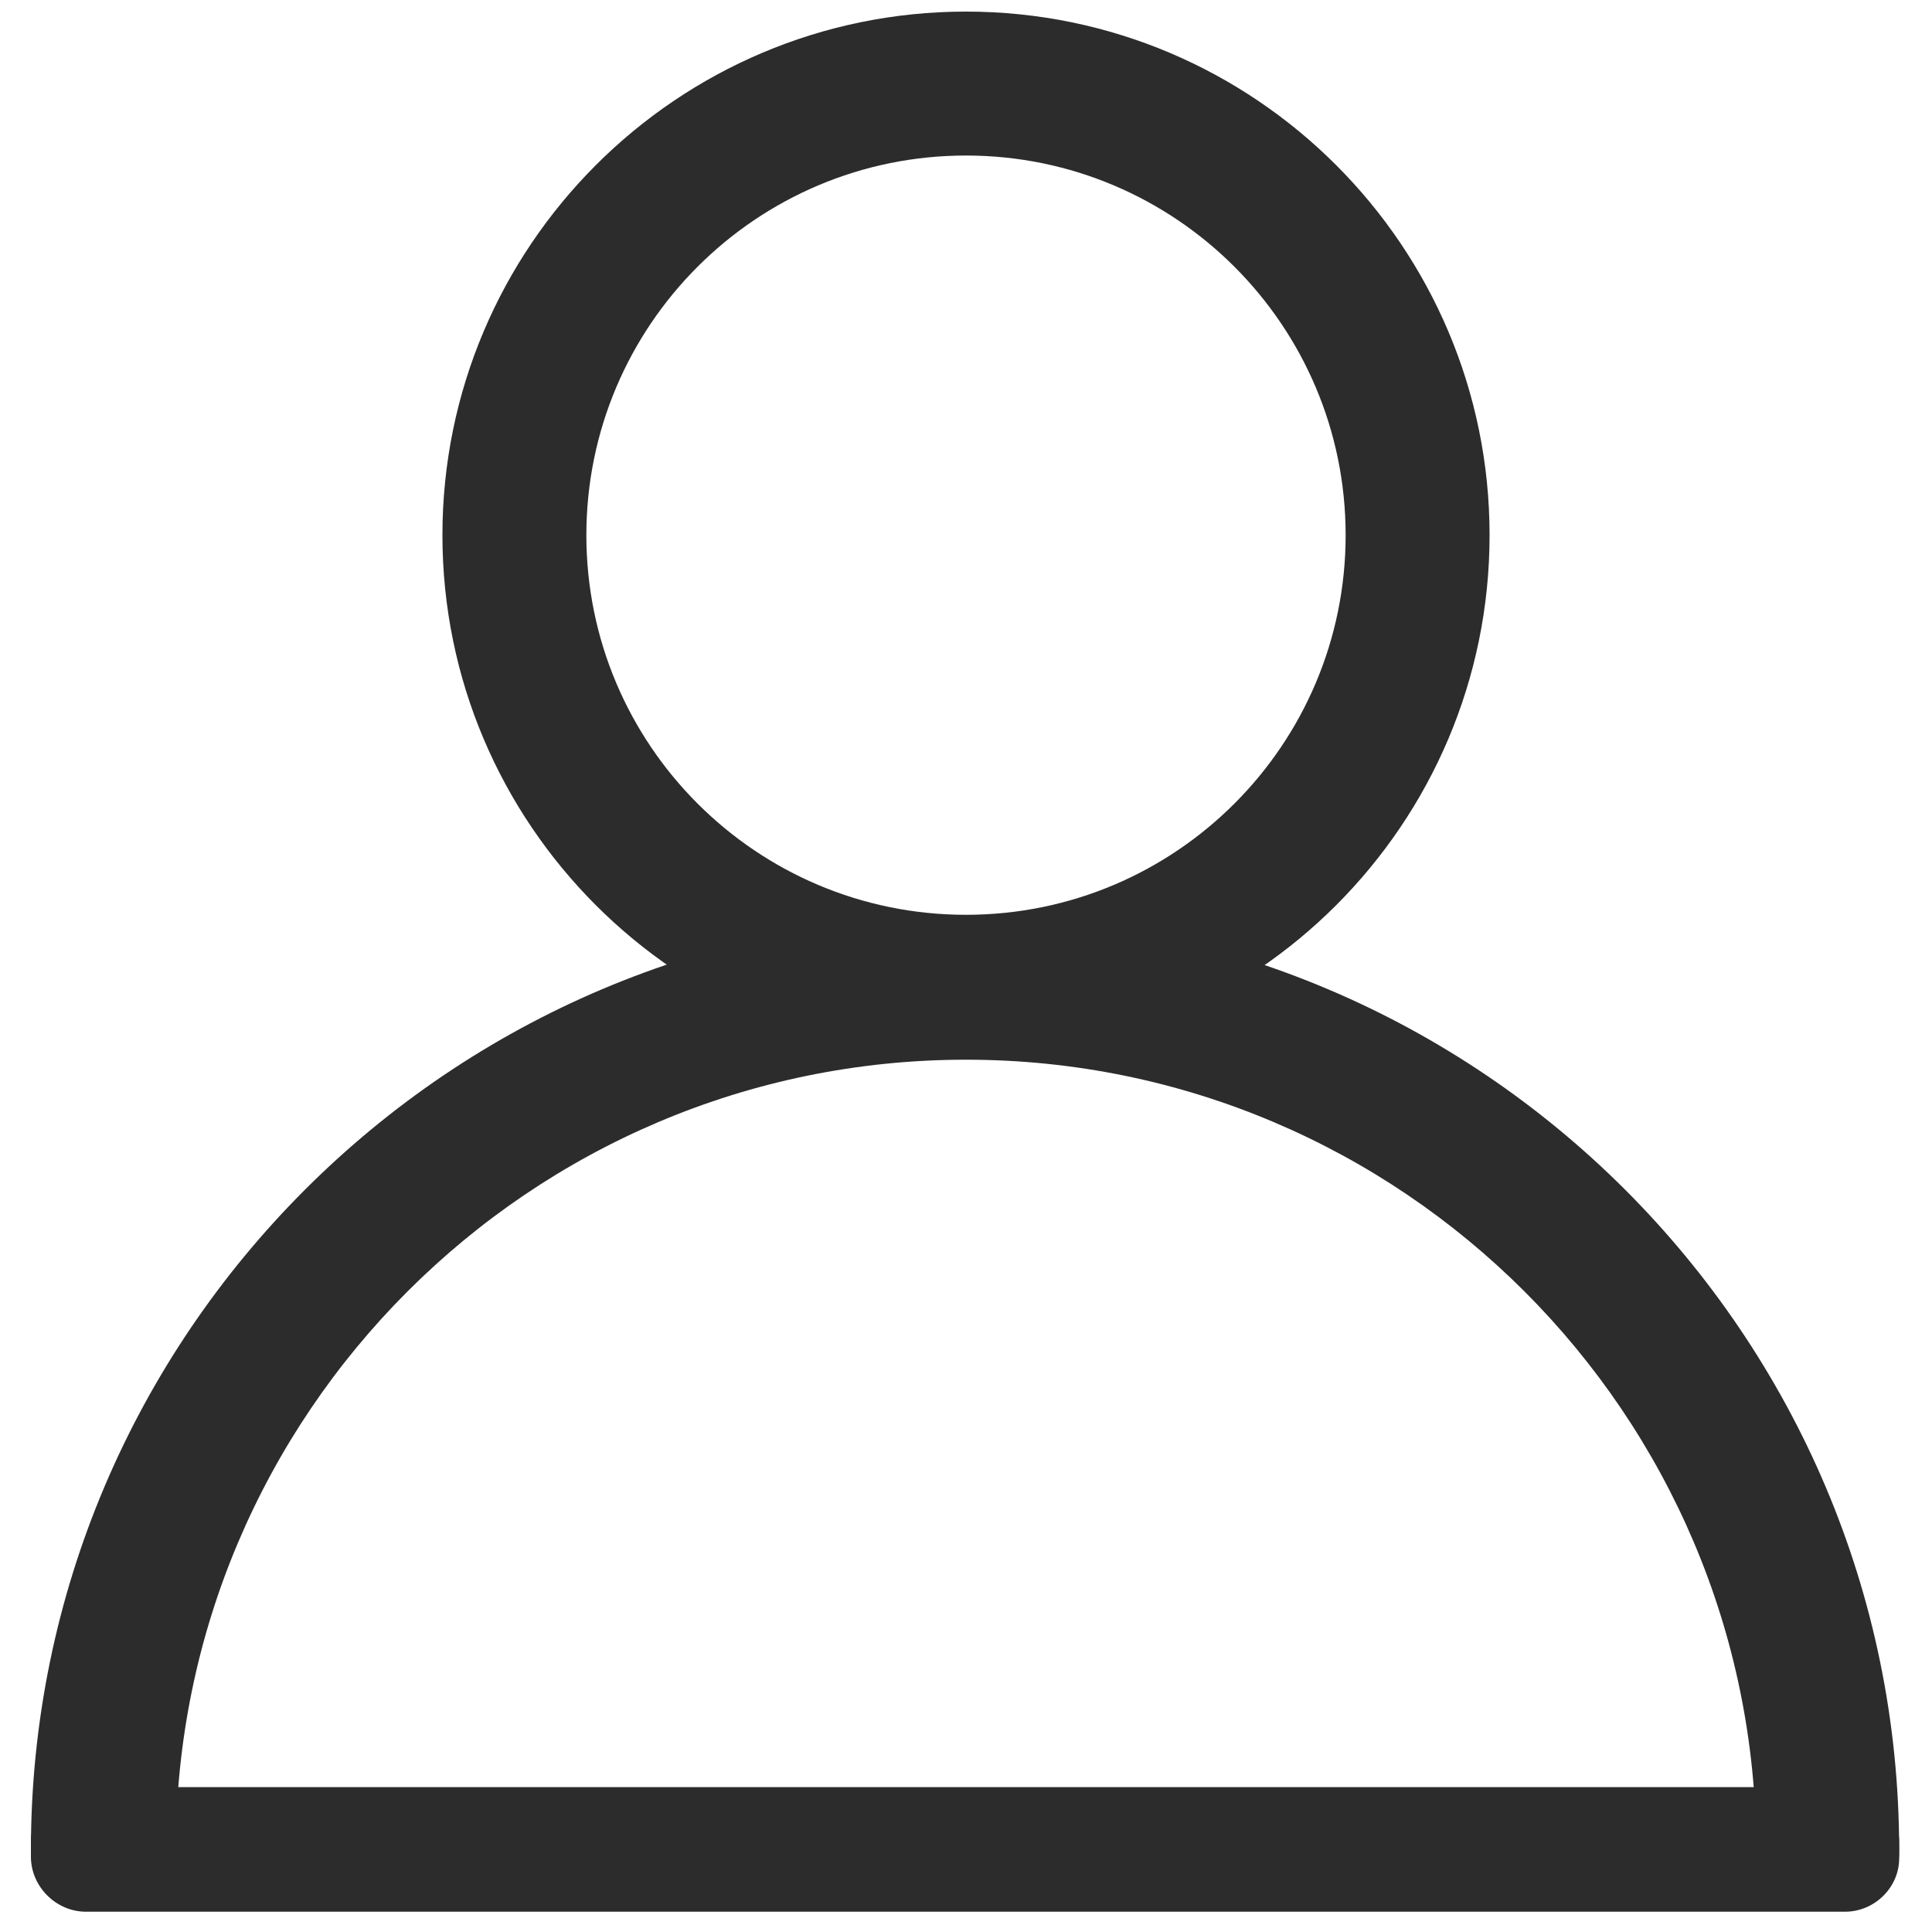
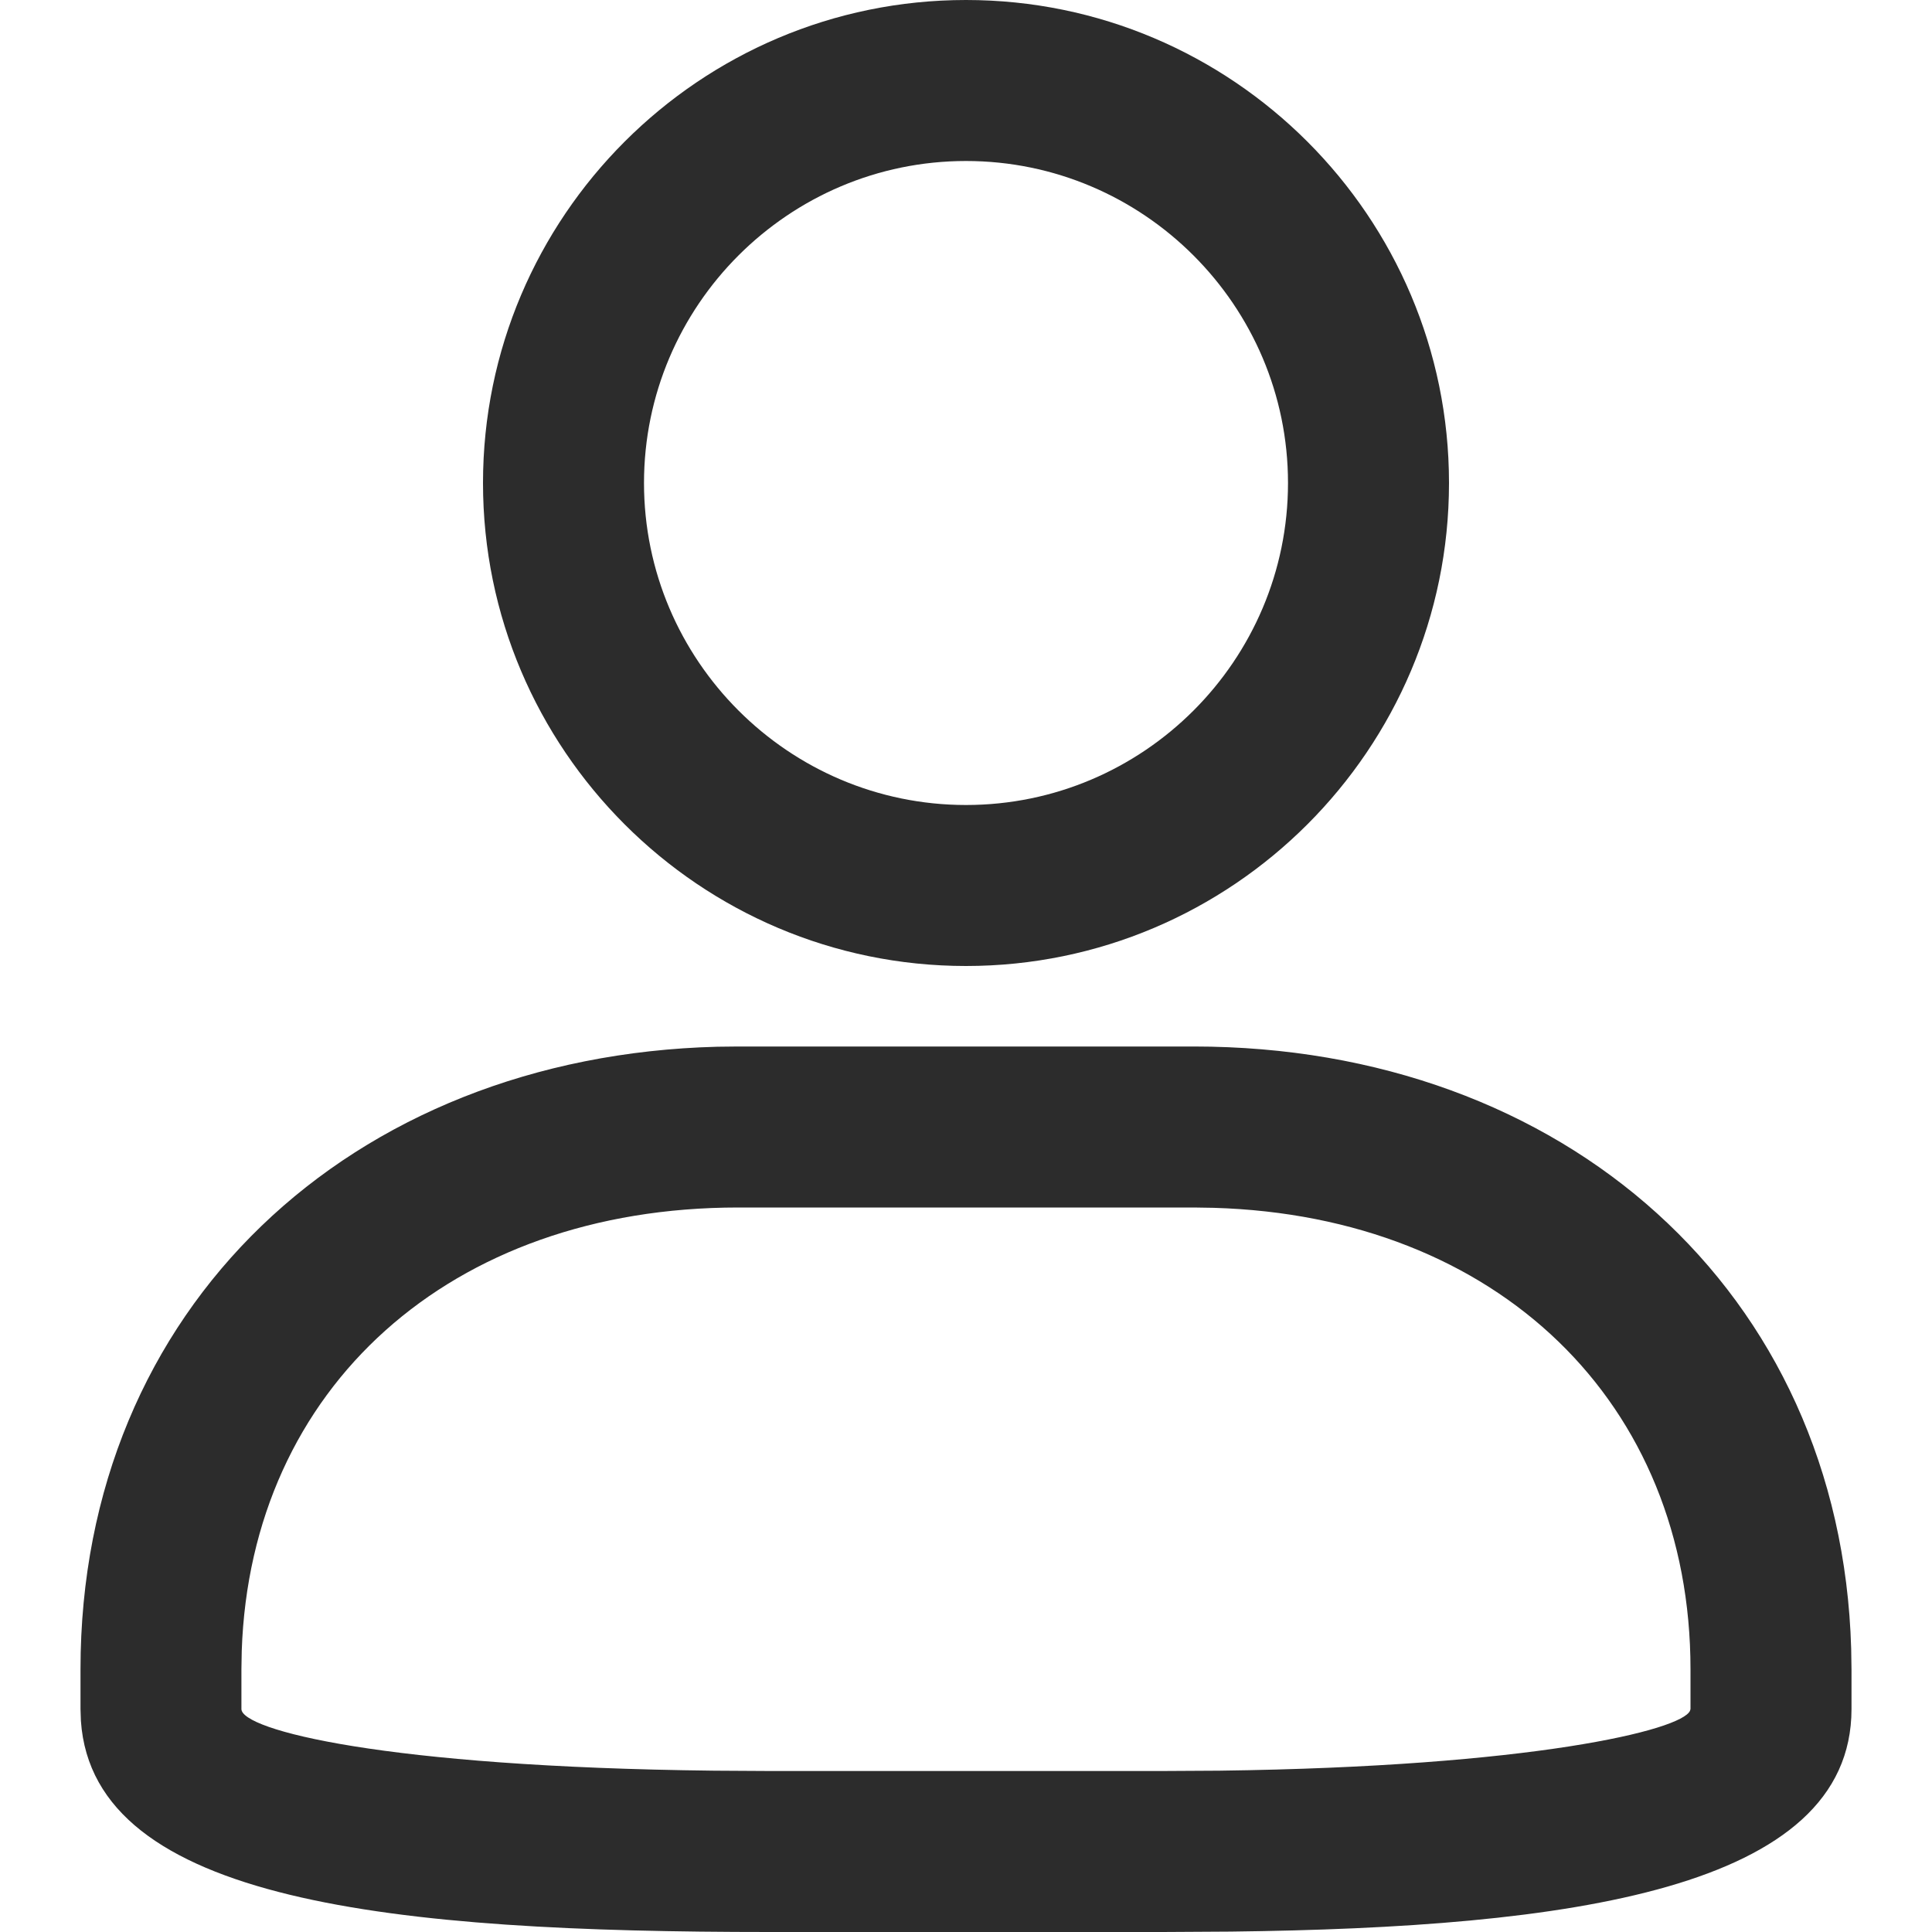
- <svg xmlns="http://www.w3.org/2000/svg" t="1615377959123" class="icon" viewBox="0 0 1024 1024" version="1.1" p-id="2248" width="128" height="128">
+ <svg xmlns="http://www.w3.org/2000/svg" t="1615382275944" class="icon" viewBox="0 0 1024 1024" version="1.1" p-id="959" width="128" height="128">
  <defs>
    <style type="text/css" />
  </defs>
-   <path d="M512 561.152c-153.088 0-277.504-124.416-277.504-277.504 0-153.088 124.416-277.504 277.504-277.504s277.504 124.416 277.504 277.504c0 153.088-124.416 277.504-277.504 277.504z m0-478.72c-111.104 0-201.216 90.112-201.216 201.216 0 111.104 90.112 201.216 201.216 201.216s201.216-90.112 201.216-201.216c0-111.104-90.112-201.216-201.216-201.216z" fill="#2c2c2c" p-id="2249" />
-   <path d="M969.216 1012.736c-20.992 0-38.4-11.264-38.4-32.256 0-230.912-187.904-418.816-418.816-418.816s-418.816 187.904-418.816 418.816c0 20.992-16.896 32.256-38.4 32.256s-38.4-11.264-38.4-32.256c0-272.896 222.208-495.104 495.104-495.104s495.104 222.208 495.104 495.104c0.512 20.992-16.384 32.256-37.376 32.256z" fill="#2c2c2c" p-id="2250" />
-   <path d="M977.92 1013.248H45.568c-15.872 0-29.184-13.312-29.184-29.184v-7.68c0-15.872 13.312-29.184 29.184-29.184h931.84c15.872 0 29.184 13.312 29.184 29.184v7.68c0.512 15.872-12.8 29.184-28.672 29.184z" fill="#2c2c2c" p-id="2251" />
+   <path d="M512 0c141.141 0 256 114.816 256 256s-114.859 256-256 256-256-114.859-256-256 114.859-256 256-256z m0 85.333C417.963 85.333 341.333 161.963 341.333 256c0 93.995 76.629 170.667 170.667 170.667 94.037 0 170.667-76.629 170.667-170.667 0-94.037-76.672-170.667-170.667-170.667zM632.704 554.667c195.84 0 342.997 129.621 348.459 319.147l0.171 10.965v21.035c0 95.787-150.144 115.84-328.96 117.973l-36.096 0.213H407.723c-197.973 0-358.272-15.36-364.843-111.915L42.667 905.813v-21.035c0-191.787 143.445-324.992 337.408-329.984L391.253 554.667h241.408z m0 85.333H391.253c-152.619 0-258.389 95.573-263.125 234.965l-0.171 9.813v21.035c0 11.008 75.179 30.72 250.411 32.683l29.312 0.171h208.555l30.123-0.171c165.419-2.133 244.992-21.461 249.387-31.787L896 905.813v-21.035c0-141.44-102.357-240.213-252.757-244.608L632.747 640z" fill="#2c2c2c" p-id="960" />
</svg>
